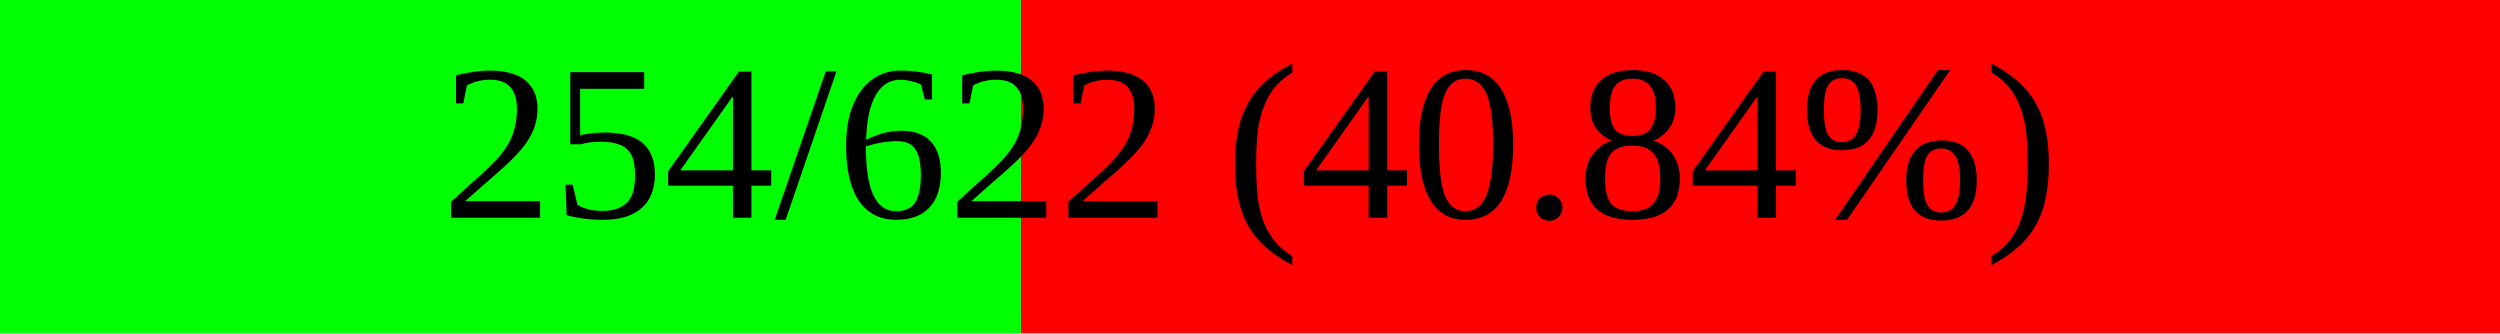
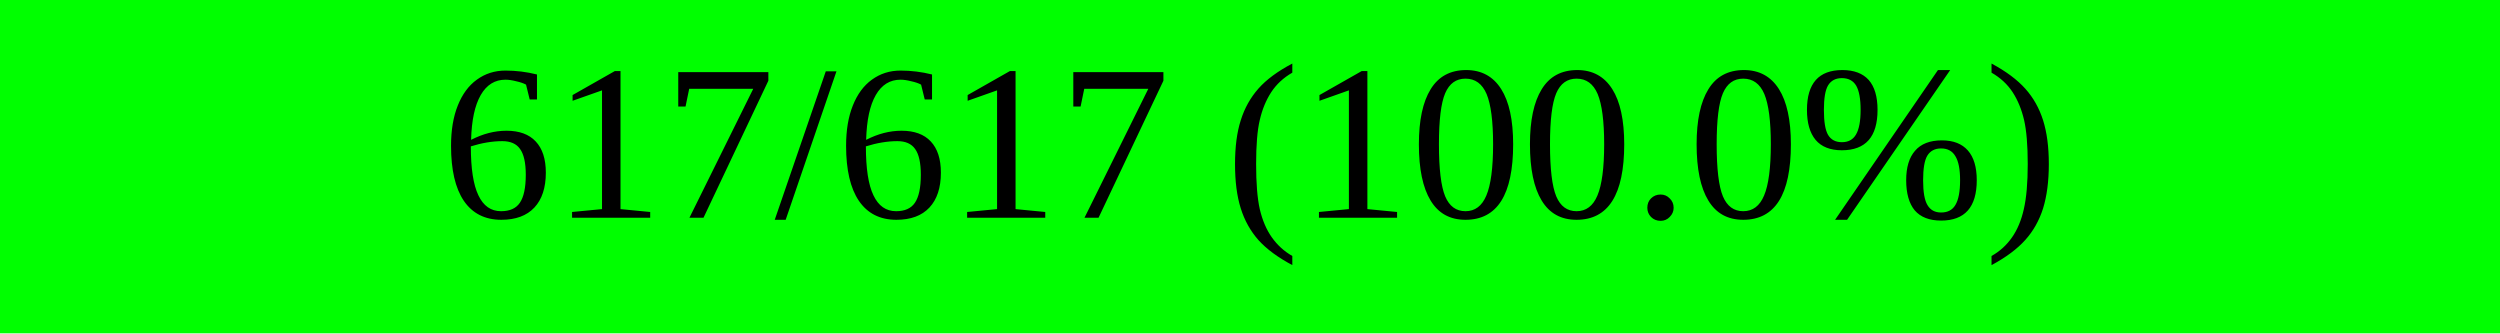
<svg xmlns="http://www.w3.org/2000/svg" width="150" height="20" viewBox="0 0 150 20" version="1.1" preserveAspectRatio="none" style="background-color: #000000">
-   <rect x="0" y="0" width="61.254" height="20" fill="#00ff00" />
-   <rect x="61.254" y="0" width="88.746" height="20" fill="#ff0000" />
-   <text x="75.0" y="10.0" text-anchor="middle" dominant-baseline="middle" font-size="13.333" fill="#000000">254/622 (40.84%)</text>
+   <rect x="0" y="0" width="150.0" height="20" fill="#00ff00" />
+   <rect x="150.0" y="0" width="0.0" height="20" fill="#ff0000" />
+   <text x="75.0" y="10.0" text-anchor="middle" dominant-baseline="middle" font-size="13.333" fill="#000000">617/617 (100.0%)</text>
</svg>
